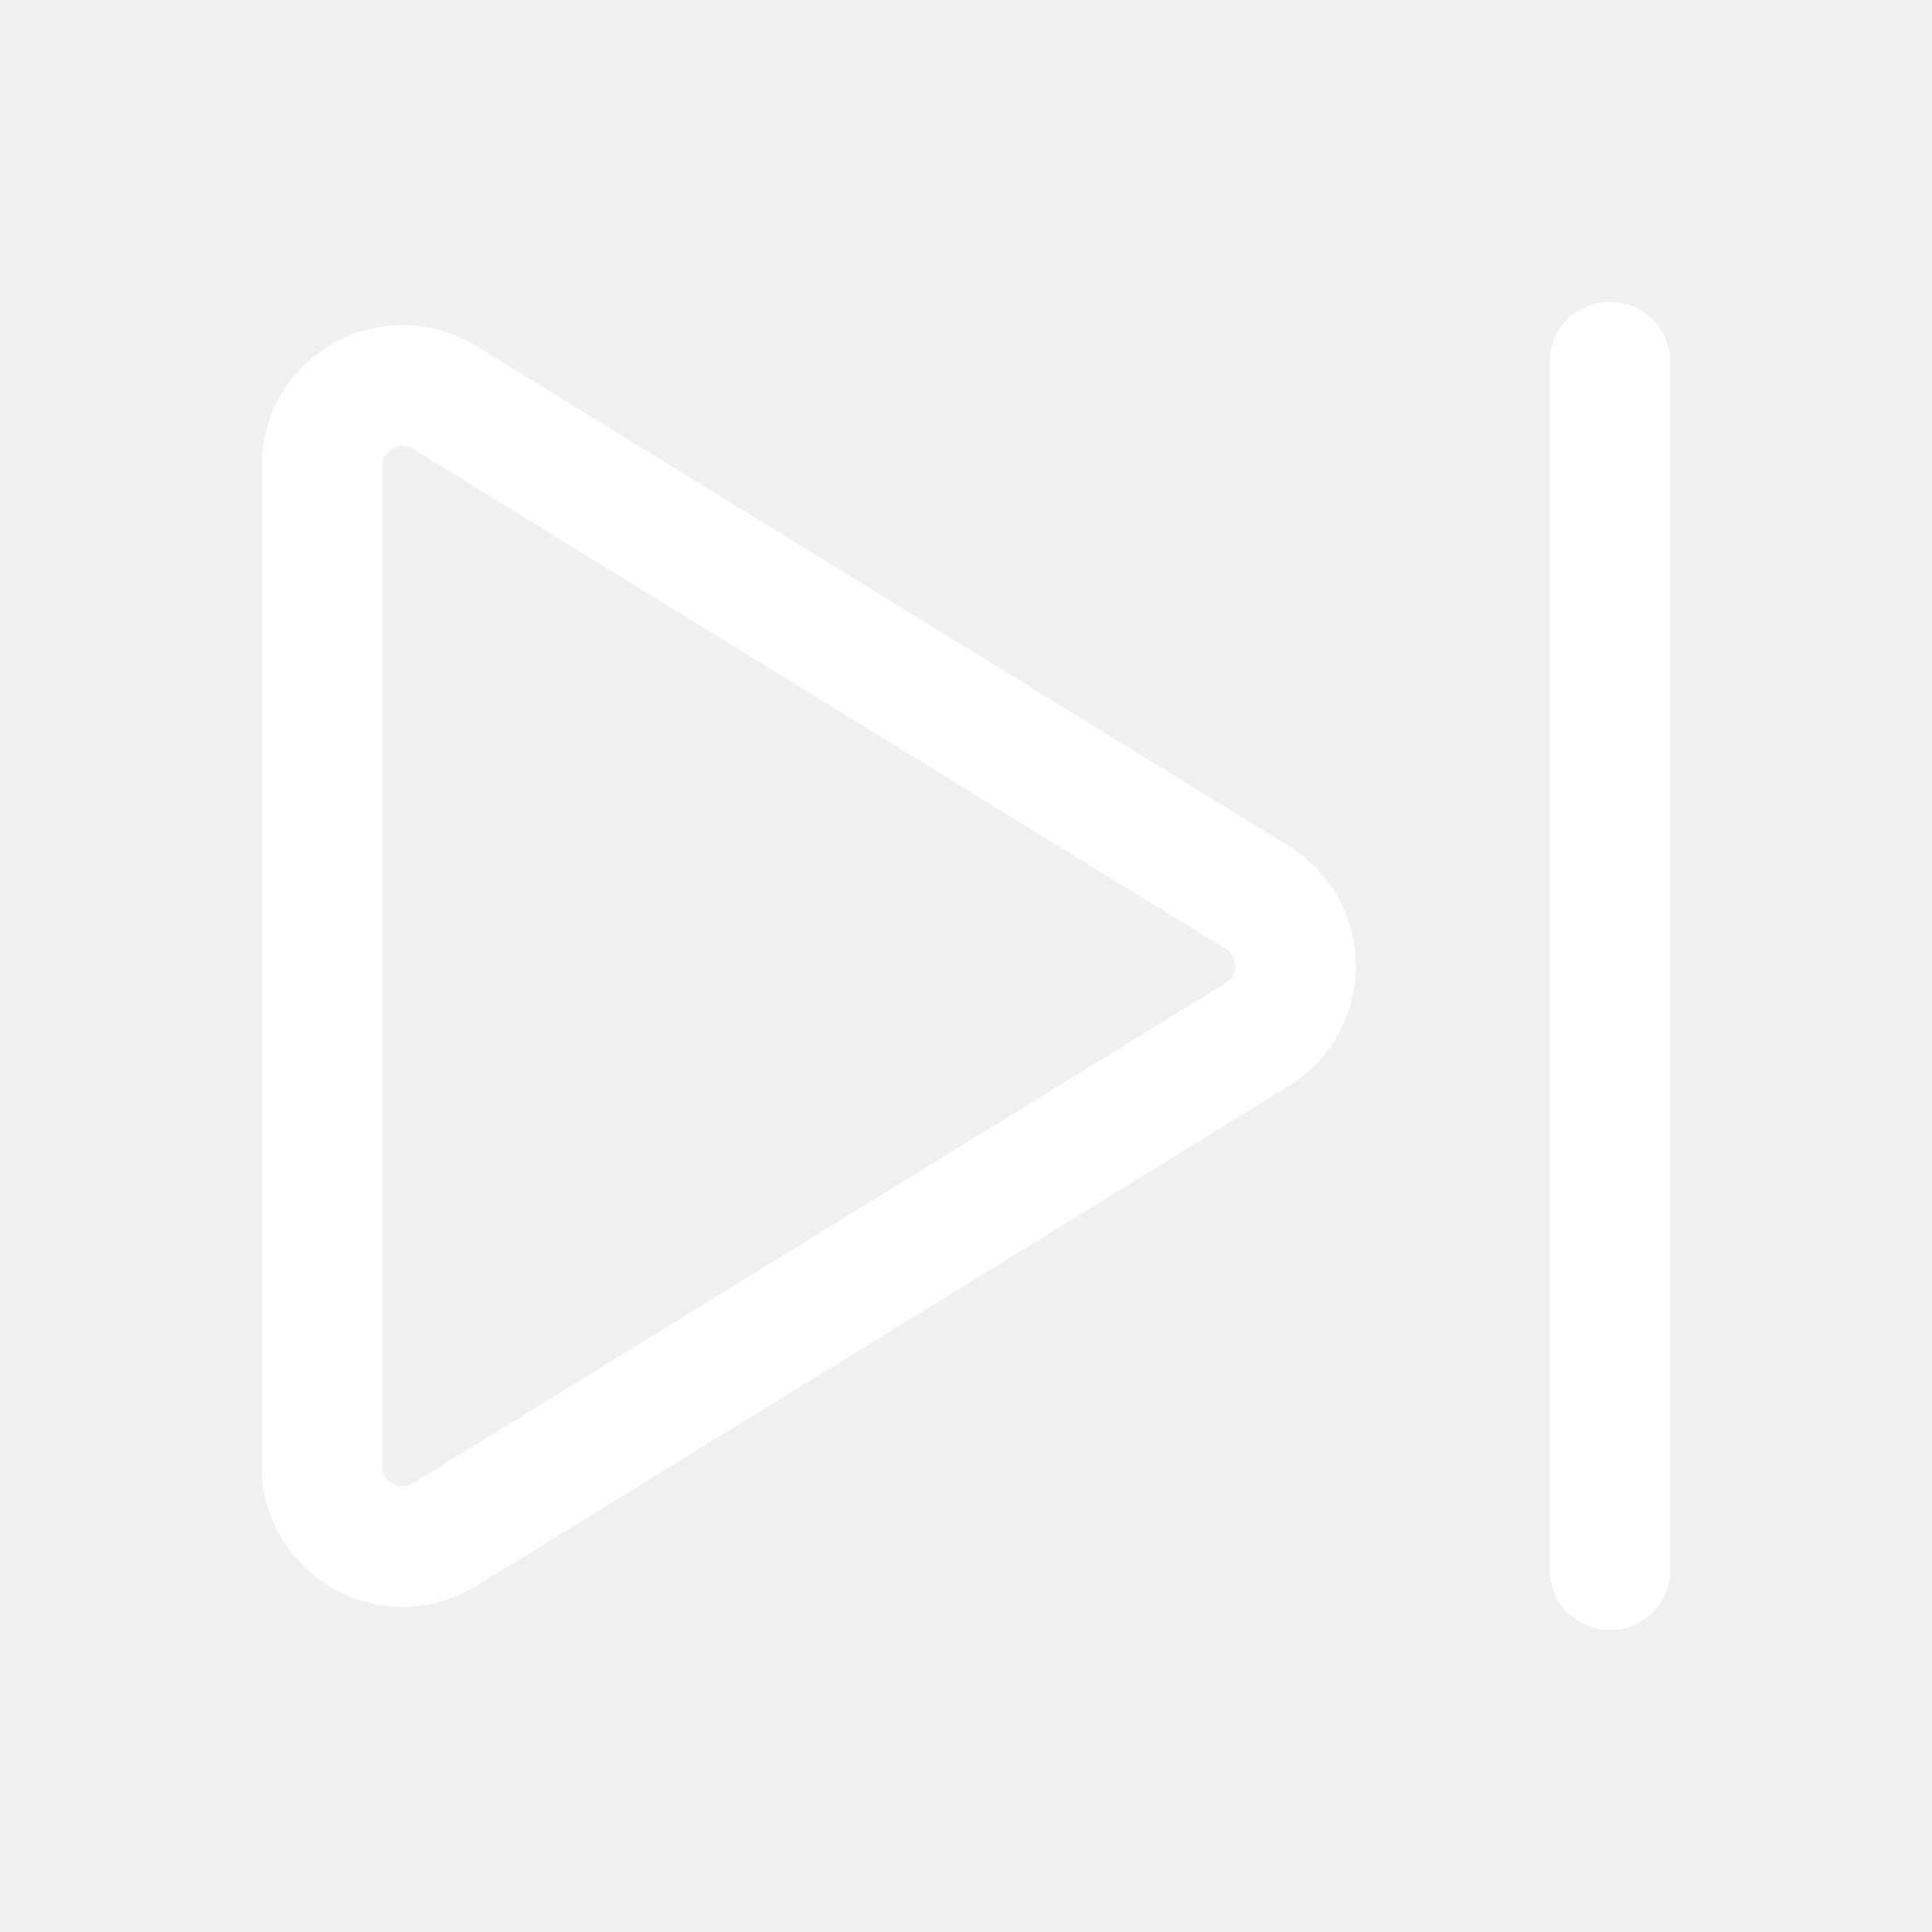
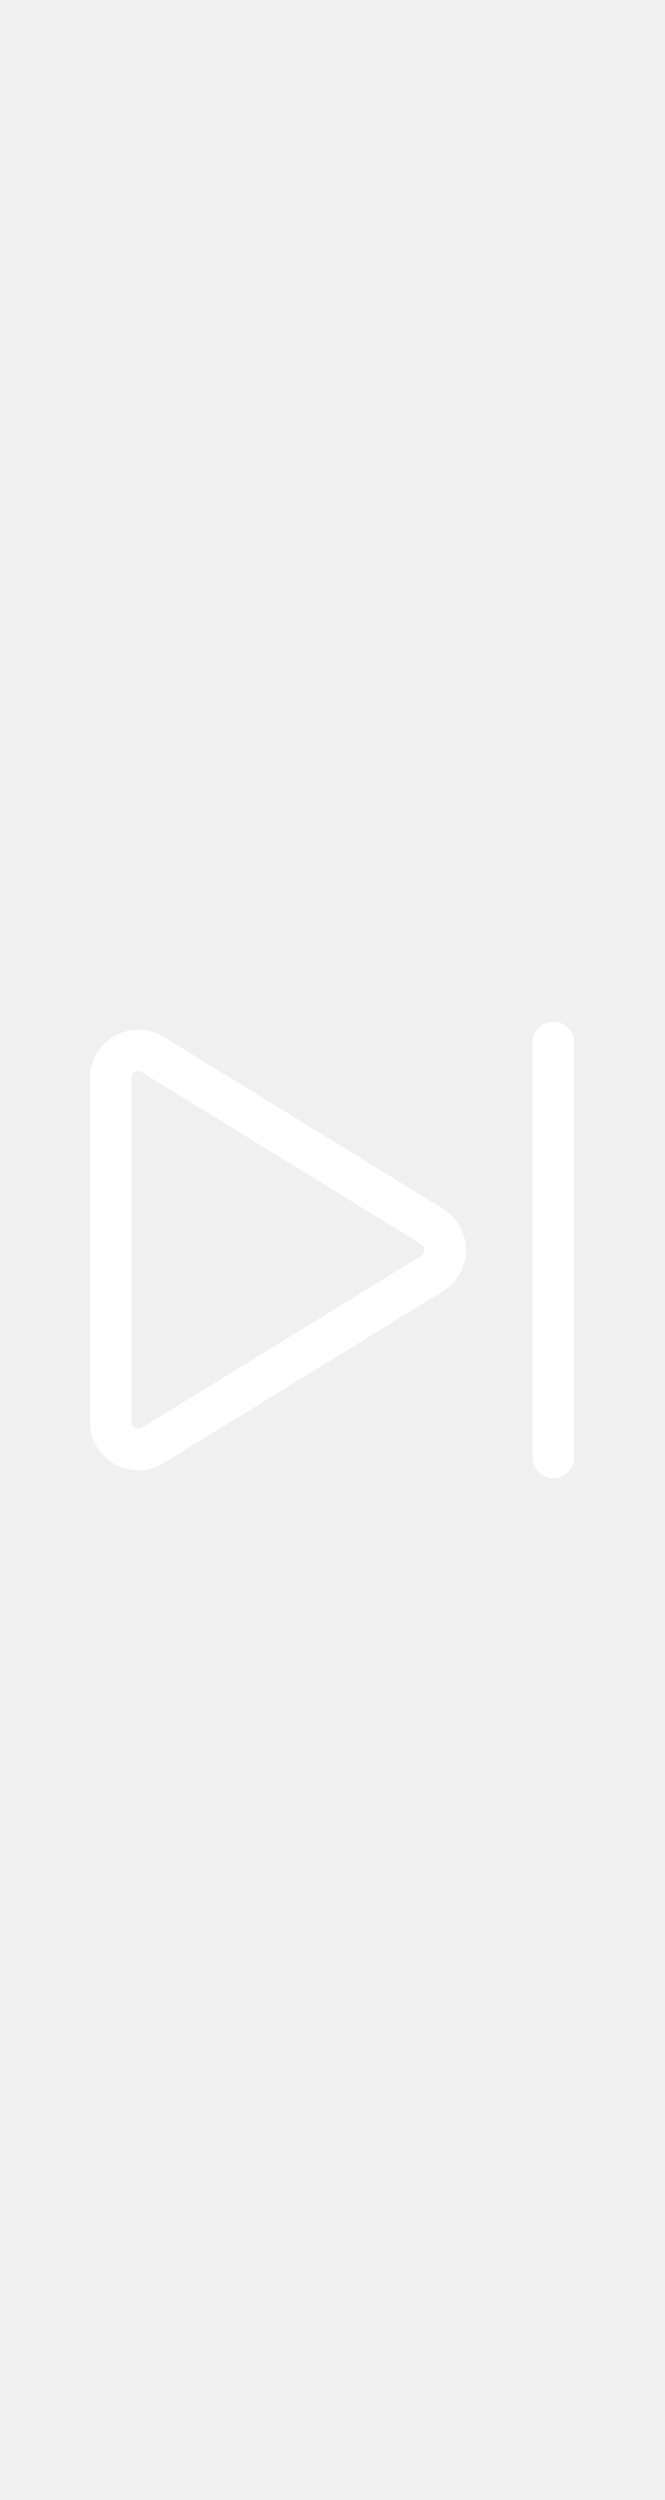
- <svg xmlns="http://www.w3.org/2000/svg" width="128" height="128" viewBox="0 0 24 24" fill="none" class="injected-svg" data-src="https://cdn.hugeicons.com/icons/next-stroke-standard.svg?v=1.0.1" role="img" color="#ffffff">
+ <svg xmlns="http://www.w3.org/2000/svg" width="34" height="128" viewBox="0 0 24 24" fill="none" class="injected-svg" data-src="https://cdn.hugeicons.com/icons/next-stroke-standard.svg?v=1.0.1" role="img" color="#ffffff">
  <path d="M5.524 19.062C4.858 19.472 4 18.993 4 18.21V5.79C4 5.007 4.858 4.528 5.524 4.938L15.616 11.148C16.251 11.539 16.251 12.461 15.616 12.852L5.524 19.062Z" stroke="#ffffff" stroke-width="1.5" stroke-linejoin="round" />
  <path d="M20 4.5L20 19.5" stroke="#ffffff" stroke-width="1.5" stroke-linecap="round" stroke-linejoin="round" />
</svg>
